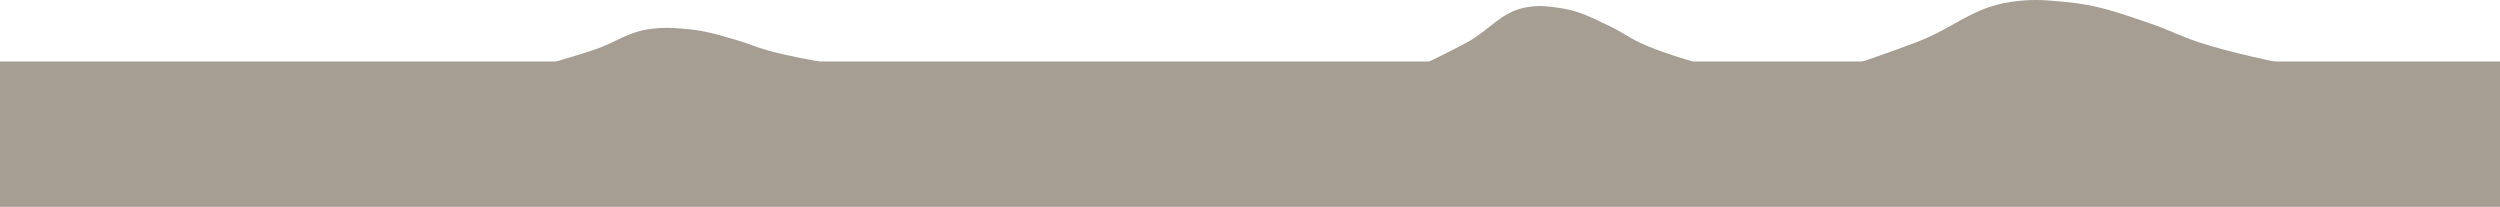
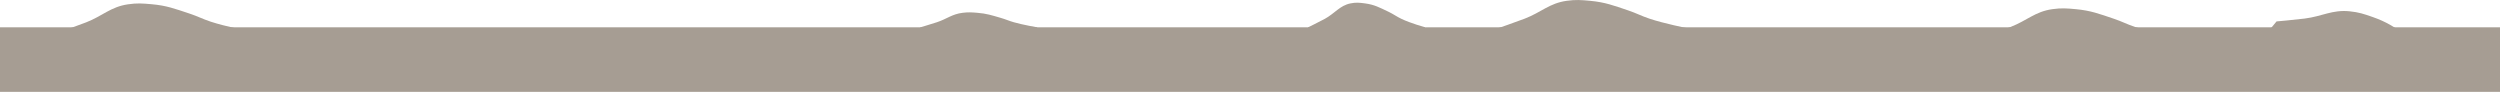
- <svg xmlns="http://www.w3.org/2000/svg" width="7034" height="582" viewBox="0 0 7034 582" fill="none">
-   <path d="M4126 120.145C4085.64 142.028 4022 172.763 4022 172.763L3986 278H4762V172.763C4762 172.763 4670.8 147.167 4614 120.145C4580.78 104.344 4563.22 89.905 4530 74.104C4473.2 47.082 4440.94 29.293 4382 21.485C4346.19 16.741 4325.67 14.383 4290 21.485C4222.3 34.967 4190.77 85.024 4126 120.145Z" fill="#A69D93" />
-   <path d="M1669 140.999C1628.64 154.308 1565 172.999 1565 172.999L1529 236.999H2305V172.999C2305 172.999 2213.8 157.433 2157 140.999C2123.78 131.39 2106.22 122.609 2073 112.999C2016.2 96.566 1983.94 85.748 1925 80.999C1889.19 78.114 1868.67 76.68 1833 80.999C1765.3 89.198 1733.77 119.641 1669 140.999Z" fill="#A69D93" />
-   <path d="M5393.78 118.162C5328.41 143.232 5225.31 178.441 5225.31 178.441L5167 299H6424V178.441C6424 178.441 6276.28 149.118 6184.26 118.162C6130.46 100.06 6102 83.52 6048.2 65.418C5956.18 34.462 5903.94 14.083 5808.46 5.139C5750.45 -0.296 5717.21 -2.998 5659.43 5.139C5549.76 20.582 5498.69 77.928 5393.78 118.162Z" fill="#A69D93" />
-   <rect y="173" width="7034" height="409" fill="#A69D93" />
+ <svg xmlns="http://www.w3.org/2000/svg" id="Layer_1" version="1.1" viewBox="0 0 15840.4 582">
+   <defs>
+     <style>
+       .st0 {
+         fill: #a69d93;
+       }
+     </style>
+   </defs>
+   <path class="st0" d="M8392.9,120.1c-40.4,21.9-104,52.6-104,52.6l-36,105.2h776v-105.2s-91.2-25.6-148-52.6c-33.2-15.8-50.8-30.2-84-46-56.8-27-89.1-44.8-148-52.6-35.8-4.7-56.3-7.1-92,0-67.7,13.5-99.2,63.5-164,98.7Z" />
+   <path class="st0" d="M5935.9,141c-40.4,13.3-104,32-104,32l-36,64h776v-64s-91.2-15.6-148-32c-33.2-9.6-50.8-18.4-84-28-56.8-16.4-89.1-27.3-148-32-35.8-2.9-56.3-4.3-92,0-67.7,8.2-99.2,38.6-164,60Z" />
+   <path class="st0" d="M9660.7,118.2c-65.4,25.1-168.5,60.3-168.5,60.3l-58.3,120.6h1257v-120.6s-147.7-29.3-239.7-60.3c-53.8-18.1-82.3-34.6-136.1-52.7-92-31-144.3-51.3-239.7-60.3-58-5.4-91.2-8.1-149,0-109.7,15.4-160.7,72.8-265.7,113Z" />
+   <rect class="st0" y="173" width="15840.4" height="409" />
+   <path class="st0" d="M12738.2,171.1c-65.4,25.1-168.5,60.3-168.5,60.3l-58.3,120.6h1257v-120.6s-147.7-29.3-239.7-60.3c-53.8-18.1-82.3-34.6-136.1-52.7-92-31-144.3-51.3-239.7-60.3-58-5.4-91.2-8.1-149,0-109.7,15.4-160.7,72.8-265.7,113Z" />
+   <path class="st0" d="M14602.6,117.6c-69.5,8.7-178,18.1-178,18.1l-85.5,103.1,1220.3,301.3,28.9-117s-136.4-63.9-218.3-116c-47.9-30.5-71.6-53.4-119.4-83.8-81.9-52.1-127.7-84.4-218.3-116-55-19.2-86.6-29.8-144.7-35.7-110.2-11.3-173.5,32.1-285,46Z" />
+   <path class="st0" d="M545.5,141.7c-65.2,25.4-168.2,61.2-168.2,61.2l-57.7,120.9,1257-6.6-.6-120.6s-147.9-28.6-240.1-59c-53.9-17.8-82.4-34.2-136.3-52-92.2-30.5-144.5-50.6-240.1-59-58-5.1-91.3-7.7-149,.8-109.6,16-160.4,73.6-265.1,114.4Z" />
</svg>
